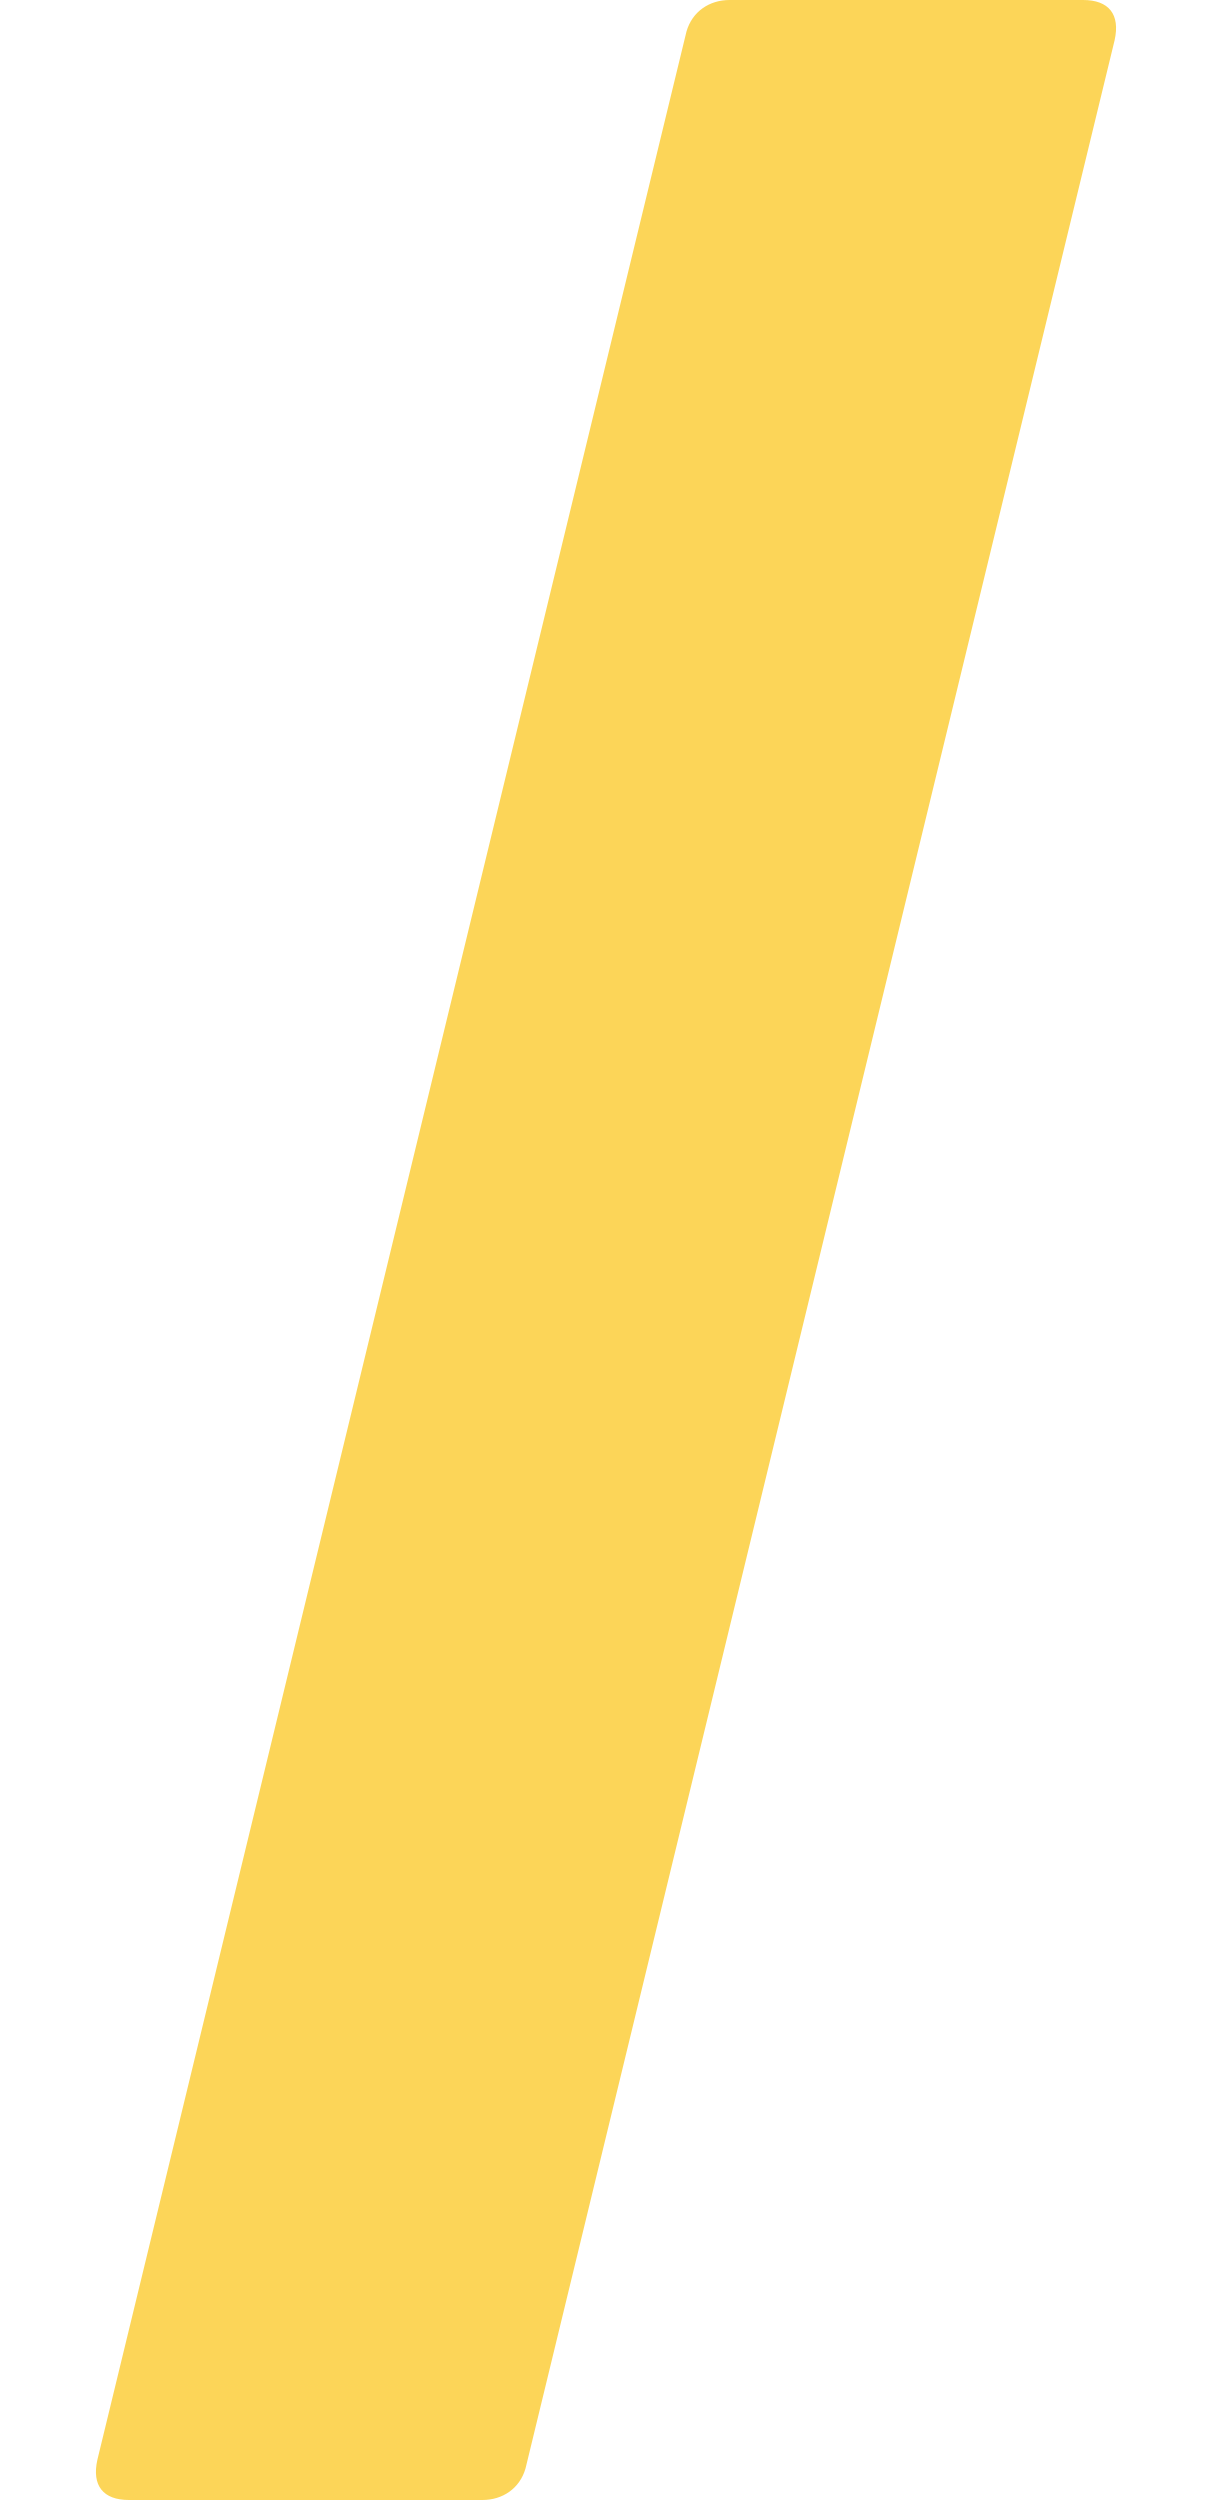
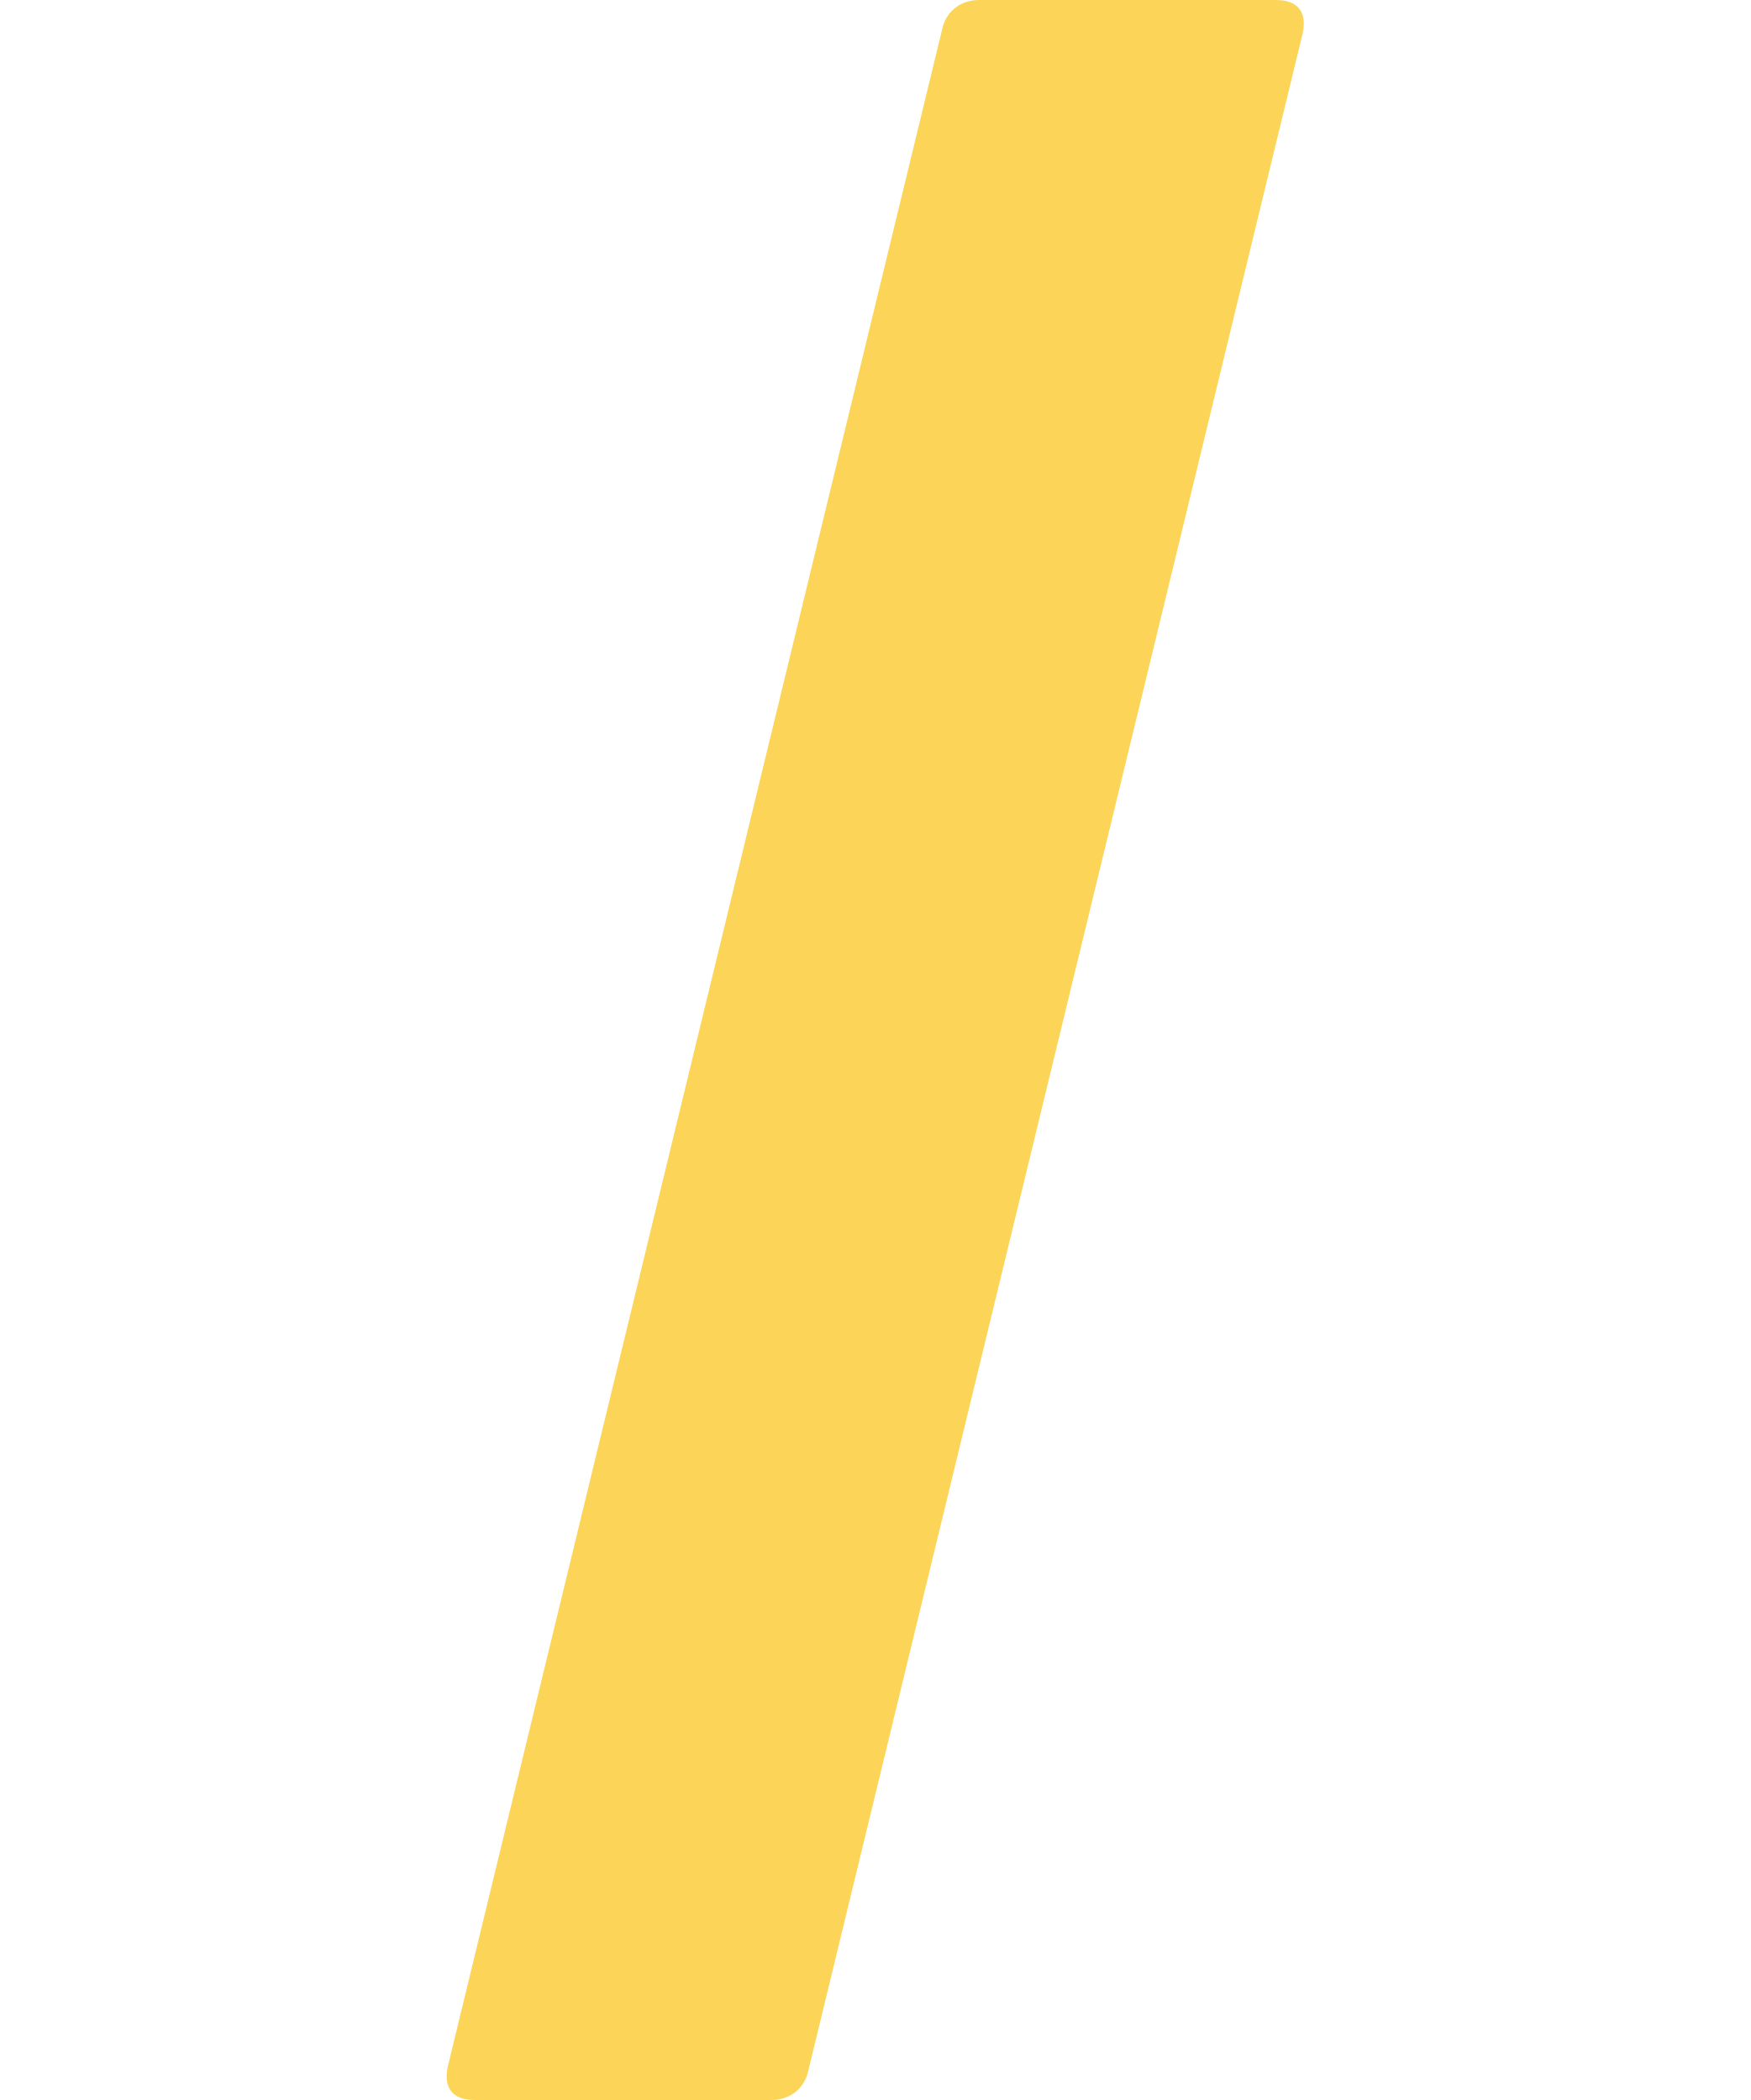
- <svg xmlns="http://www.w3.org/2000/svg" version="1.1" id="svg1" width="110" height="226.9" viewBox="0 0 185.146 453.725">
+ <svg xmlns="http://www.w3.org/2000/svg" version="1.1" id="svg1" width="250" height="300" viewBox="0 0 185.146 453.725">
  <defs id="defs1">
    <clipPath clipPathUnits="userSpaceOnUse" id="clipPath44">
      <path d="M 0,1920 H 1080 V 0 H 0 Z" transform="translate(-246.7452,-1141.522)" id="path44" />
    </clipPath>
  </defs>
  <g id="layer-MC0" transform="translate(-3064.111,-1030.67)">
    <path id="path43" d="m 0,0 -80.184,-330.515 c -0.782,-2.738 -3.129,-4.303 -5.867,-4.303 h -48.111 c -3.52,0 -5.085,1.956 -4.302,5.476 L -58.28,1.173 c 0.782,2.738 3.129,4.303 5.867,4.303 h 48.11 C -0.782,5.476 0.782,3.52 0,0" style="fill:#fcd558;fill-opacity:1;fill-rule:nonzero;stroke:none" transform="matrix(1.333333,0,0,-1.333333,3248.994,1037.971)" clip-path="url(#clipPath44)" />
  </g>
</svg>
